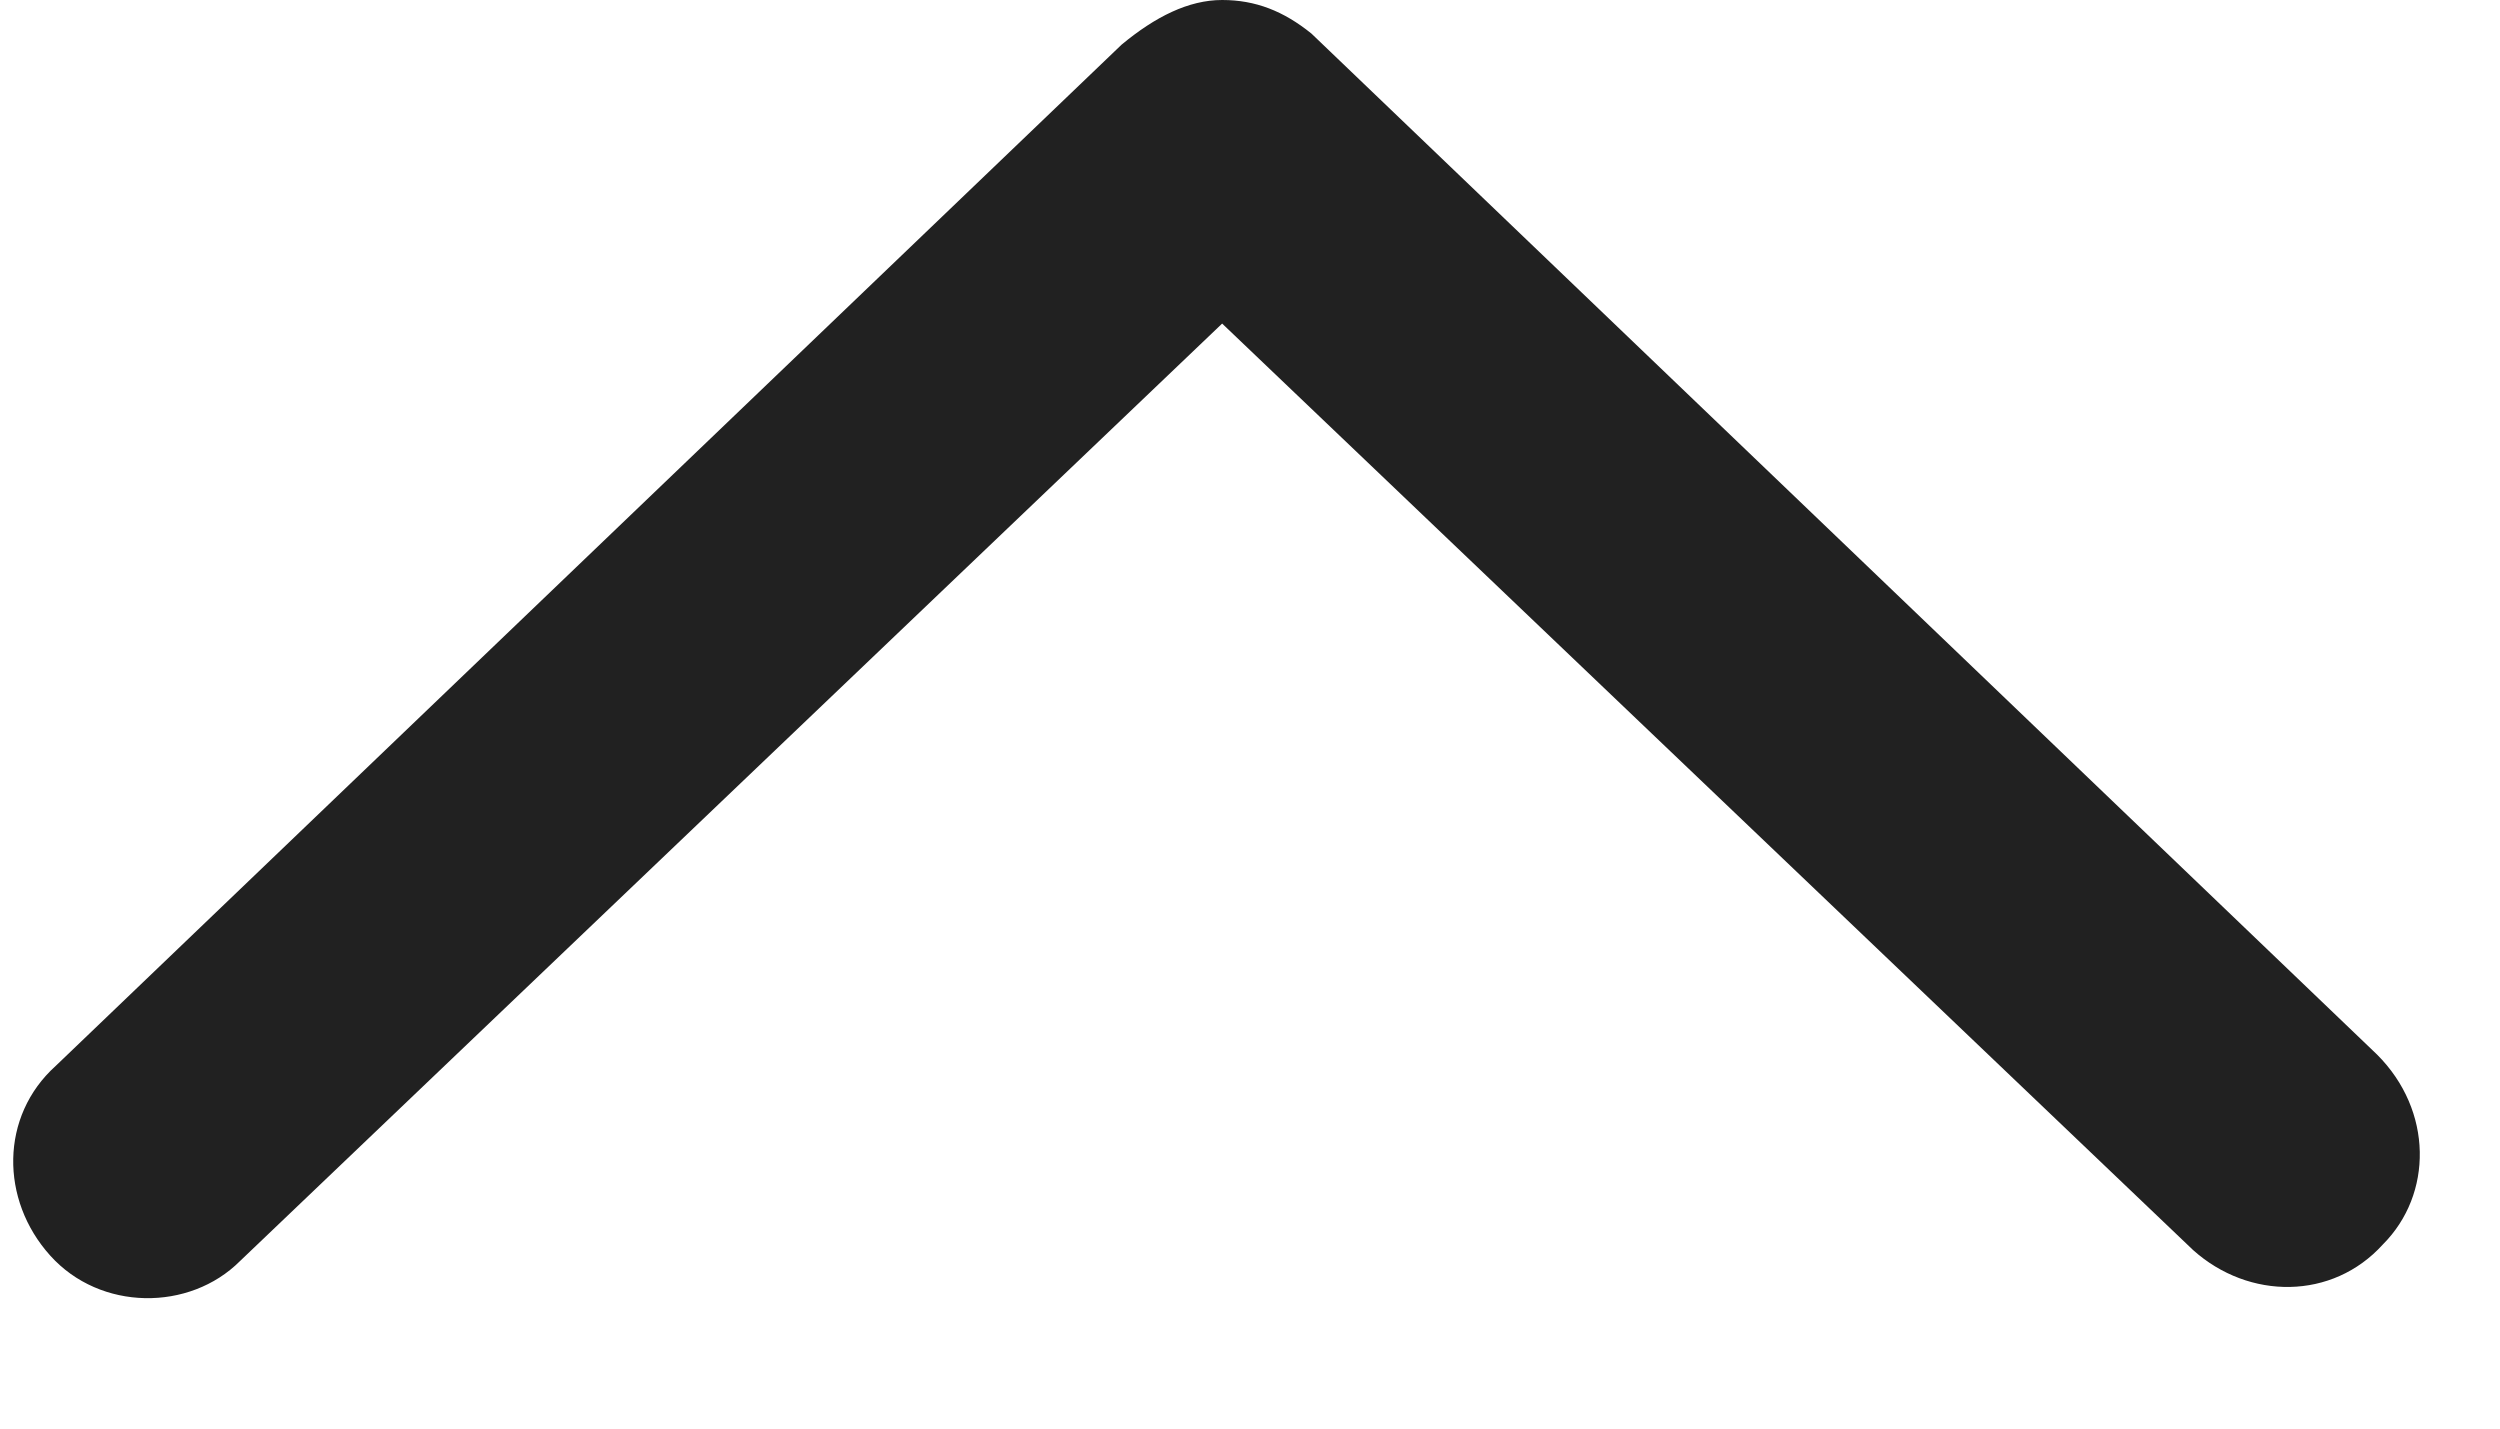
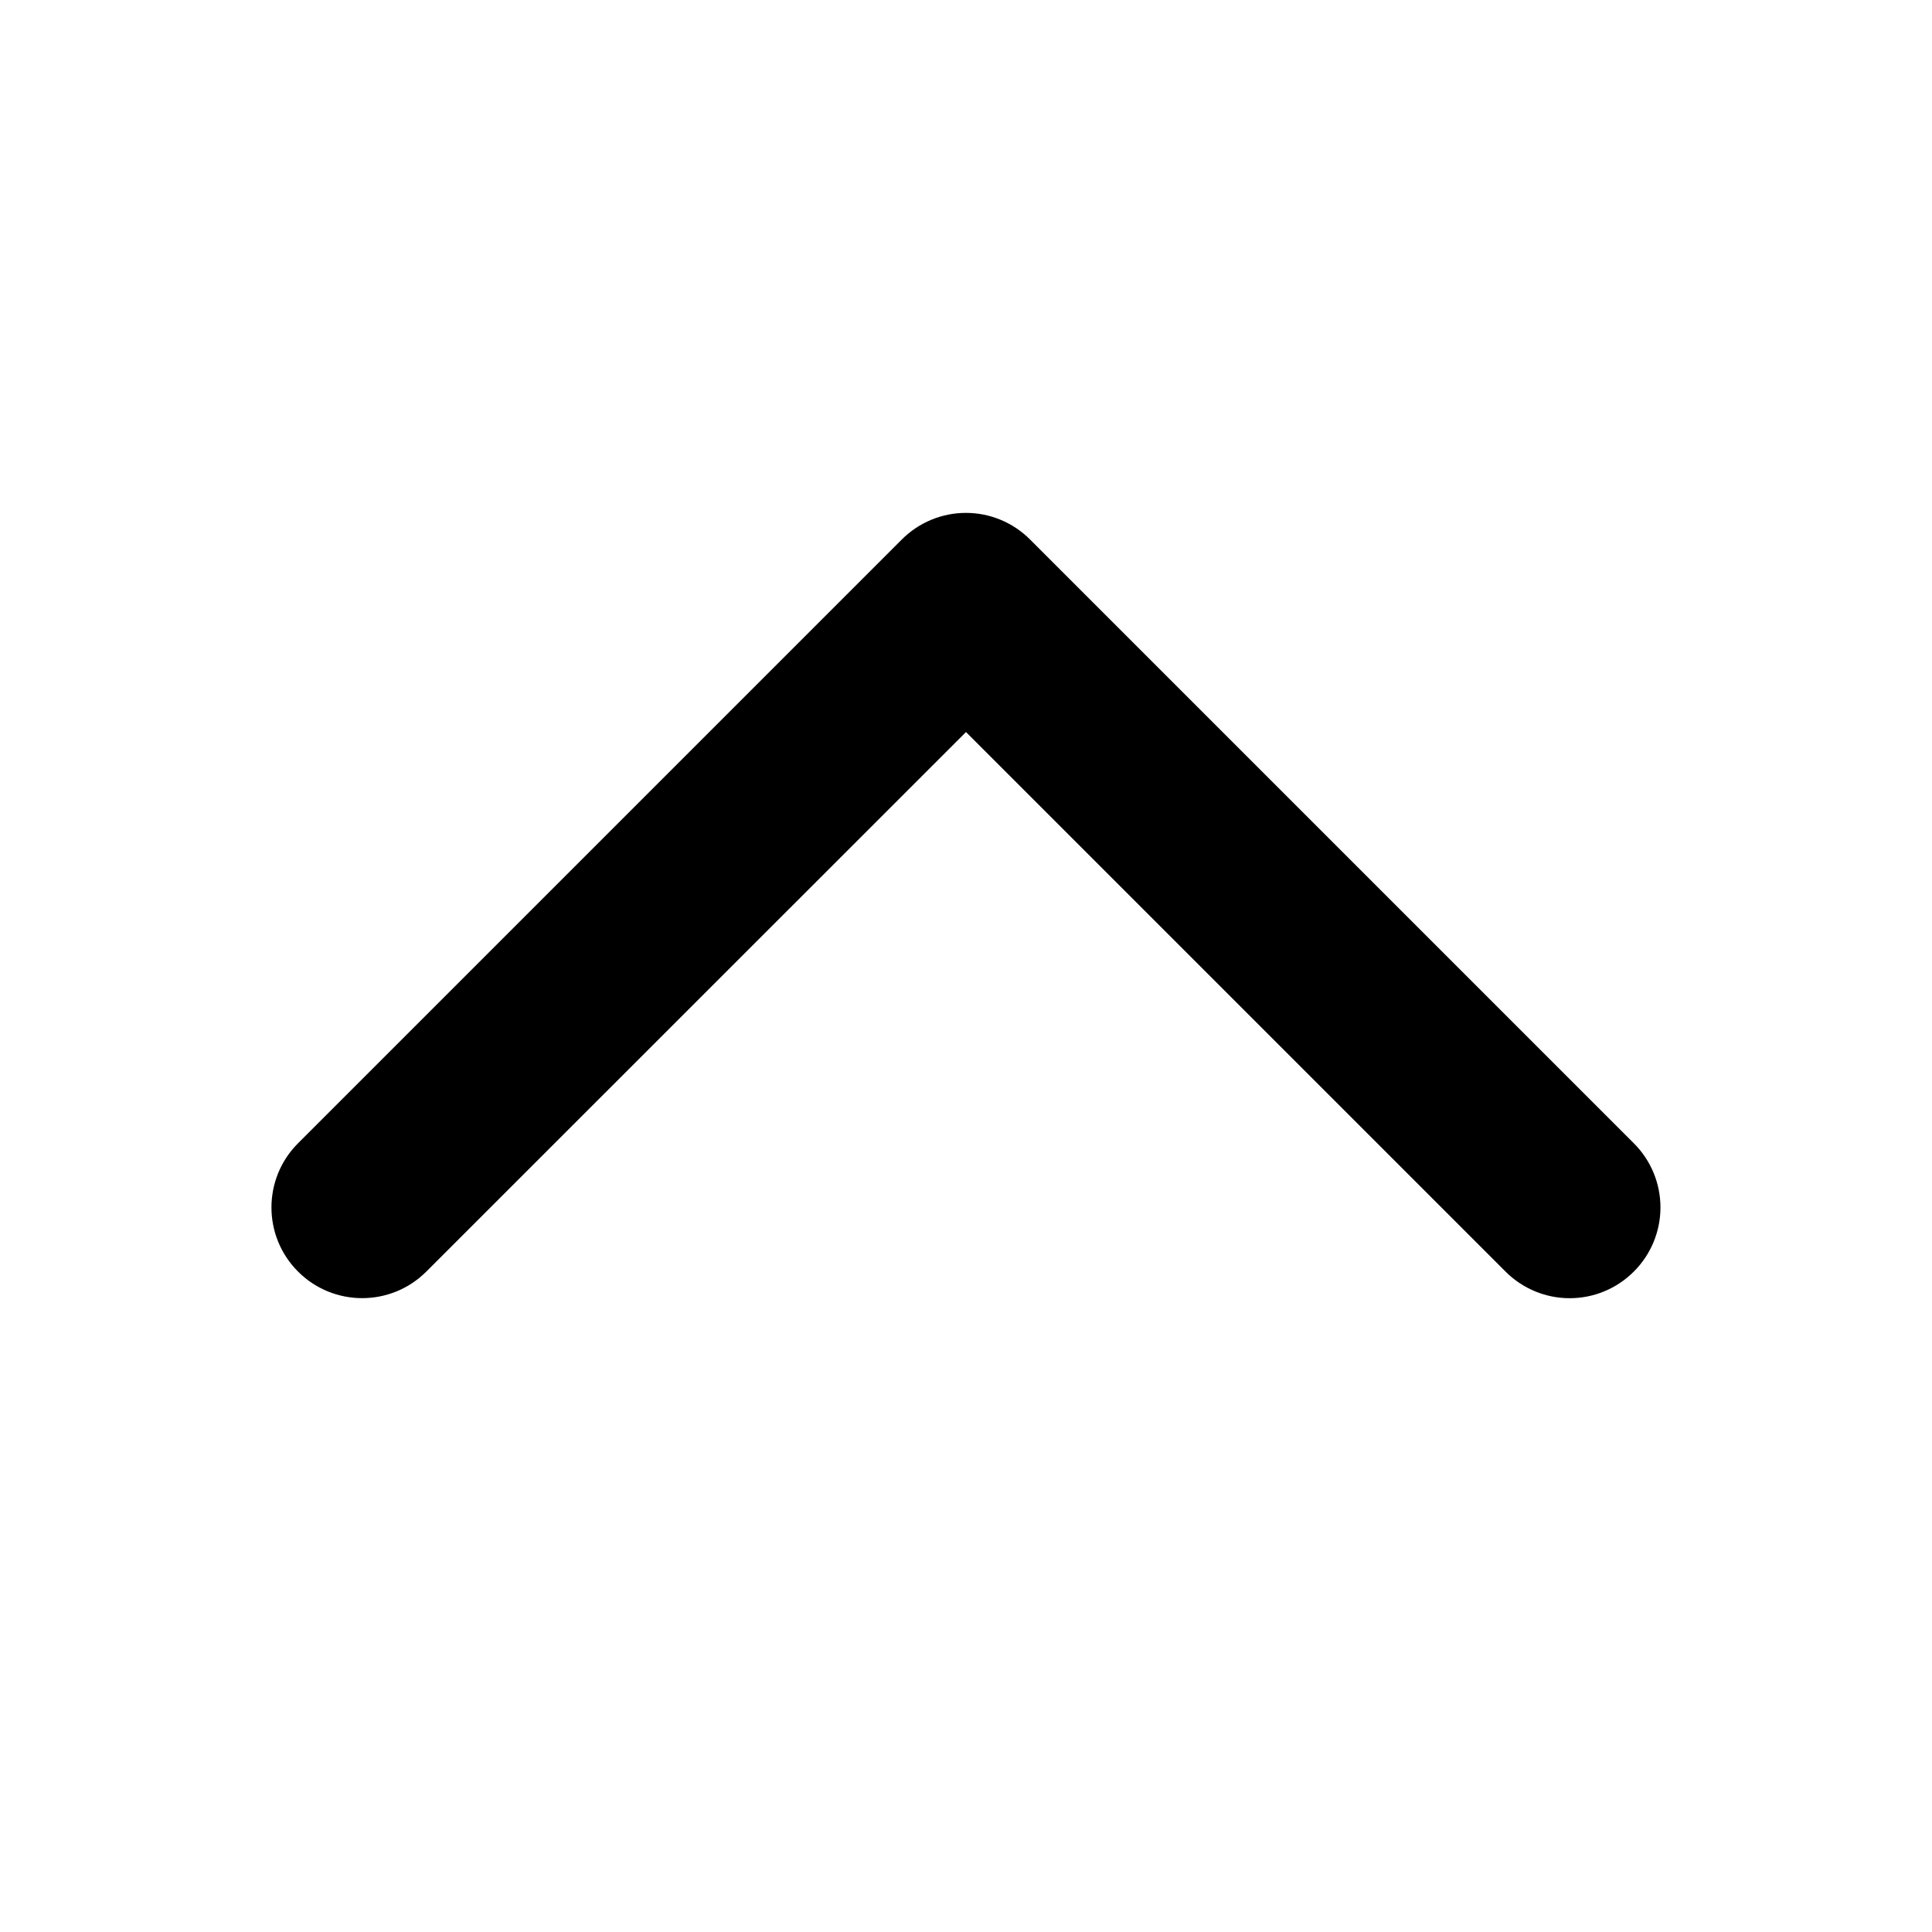
- <svg xmlns="http://www.w3.org/2000/svg" viewBox="0 0 14 8" fill="none">
-   <path d="M0.312 5.969L6.281 0.25C6.469 0.094 6.656 0 6.844 0C7.031 0 7.188 0.062 7.344 0.188L13.312 5.906C13.625 6.219 13.625 6.688 13.344 6.969C13.062 7.281 12.594 7.281 12.281 7L6.844 1.812L1.344 7.062C1.062 7.344 0.562 7.344 0.281 7.031C0 6.719 0 6.25 0.312 5.969Z" fill="currentColor" fill-opacity="0.87" />
+ <svg xmlns="http://www.w3.org/2000/svg" viewBox="0 0 256 256" fill="currentColor">
+   <path d="M216.49,168.49a12,12,0,0,1-17,0L128,97,56.49,168.49a12,12,0,0,1-17-17l80-80a12,12,0,0,1,17,0l80,80A12,12,0,0,1,216.49,168.49Z" />
</svg>
